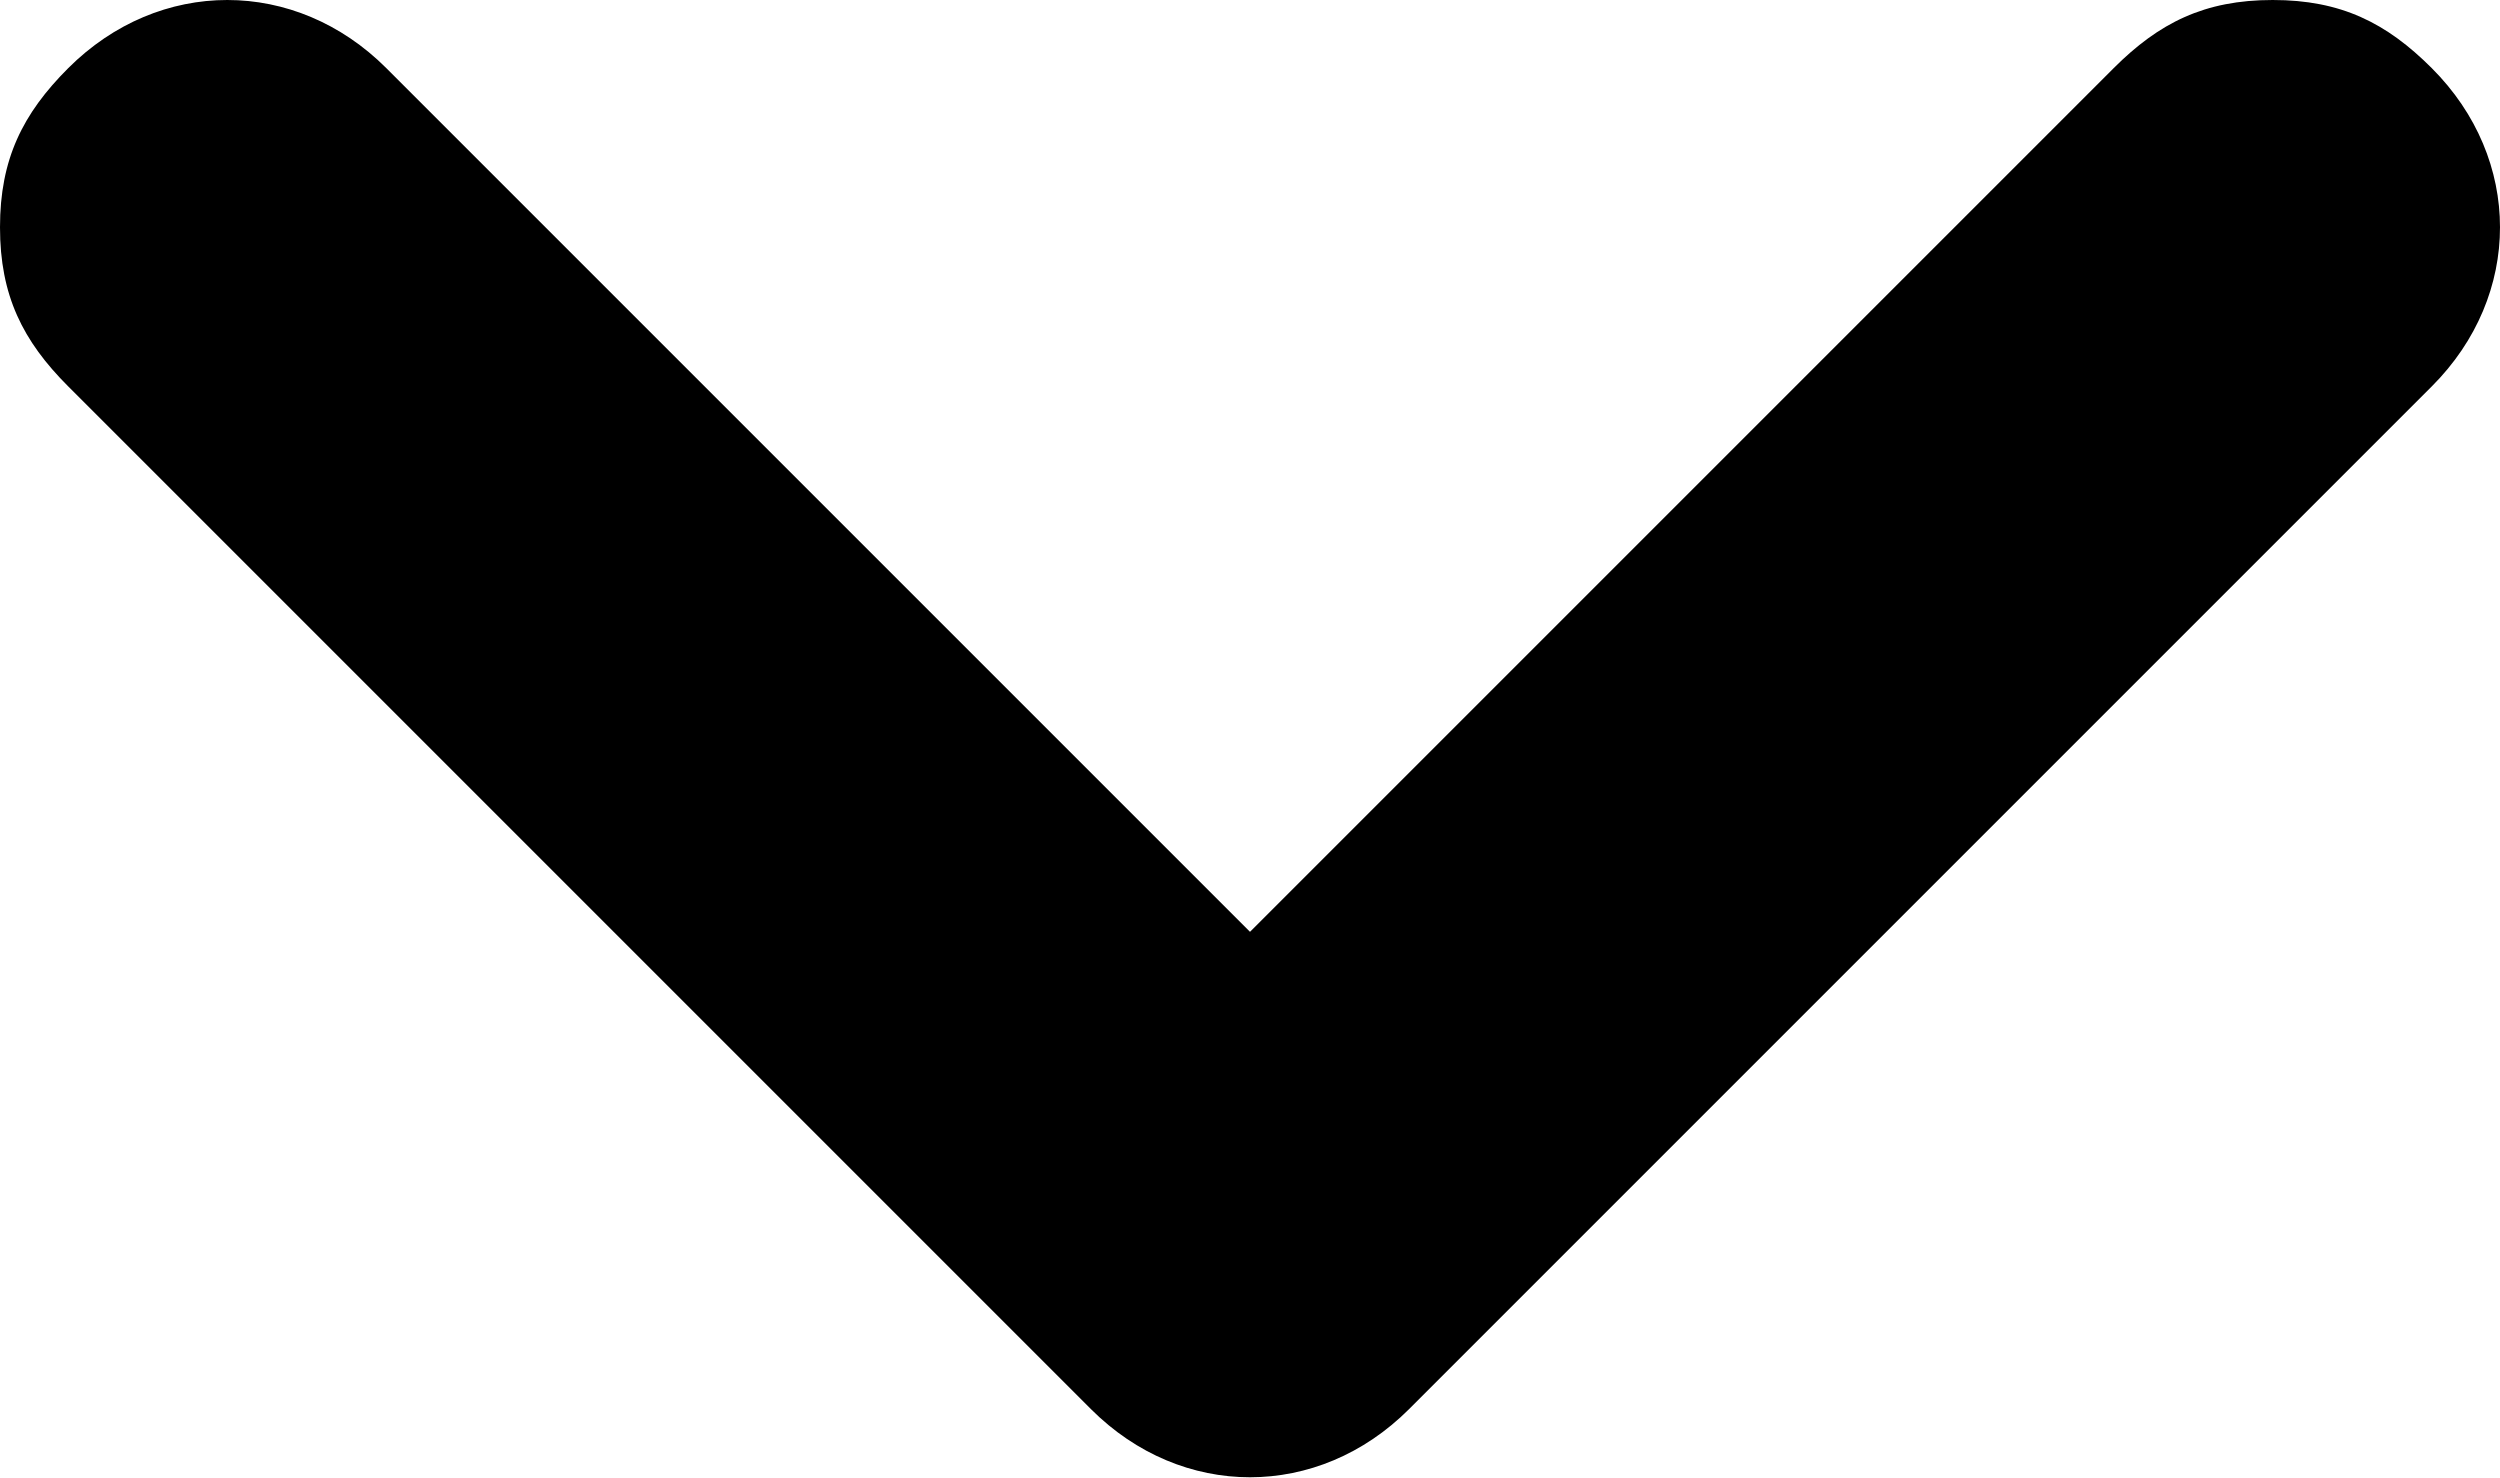
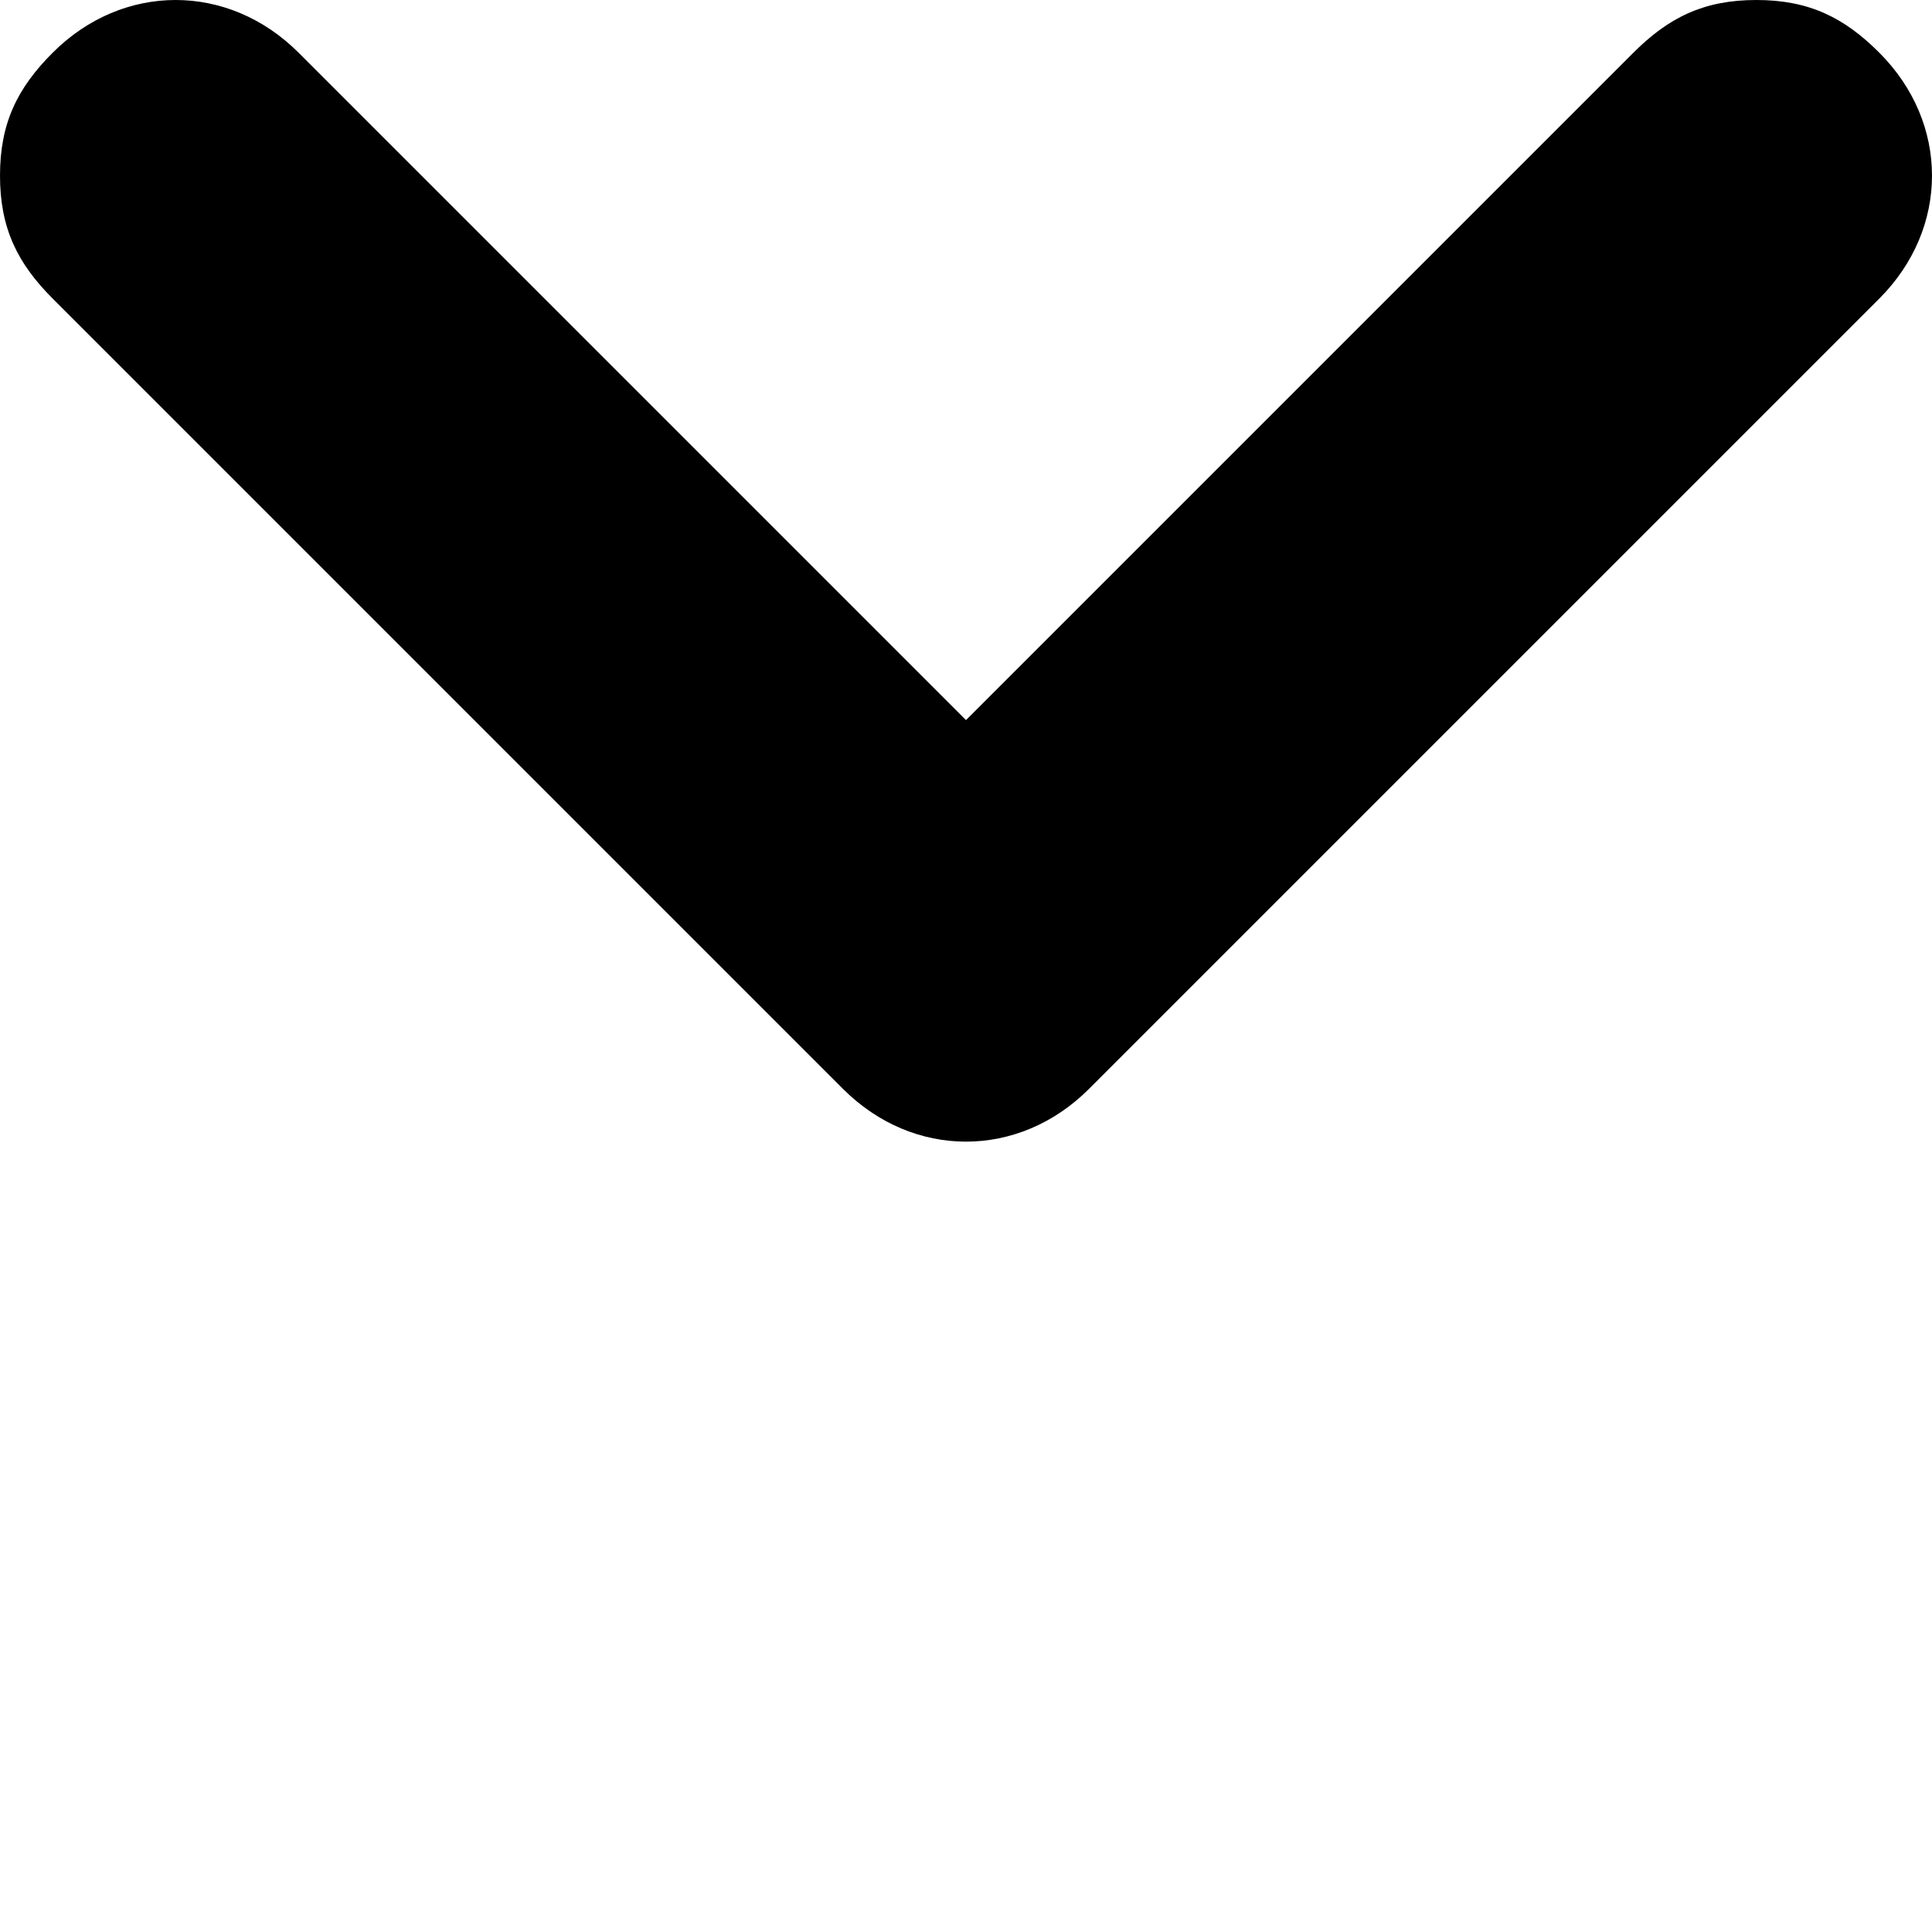
- <svg xmlns="http://www.w3.org/2000/svg" viewBox="0 0 11 6.5" xml:space="preserve">
+ <svg xmlns="http://www.w3.org/2000/svg" width="11" height="11" viewBox="0 0 11 11" xml:space="preserve">
  <path d="m.3 1.7 4.5 4.5c.4.4 1 .4 1.4 0l4.5-4.5c.4-.4.4-1 0-1.4-.2-.2-.4-.3-.7-.3s-.5.1-.7.3L5.5 4.1 1.7.3C1.3-.1.7-.1.3.3.1.5 0 .7 0 1s.1.5.3.7z" />
</svg>
